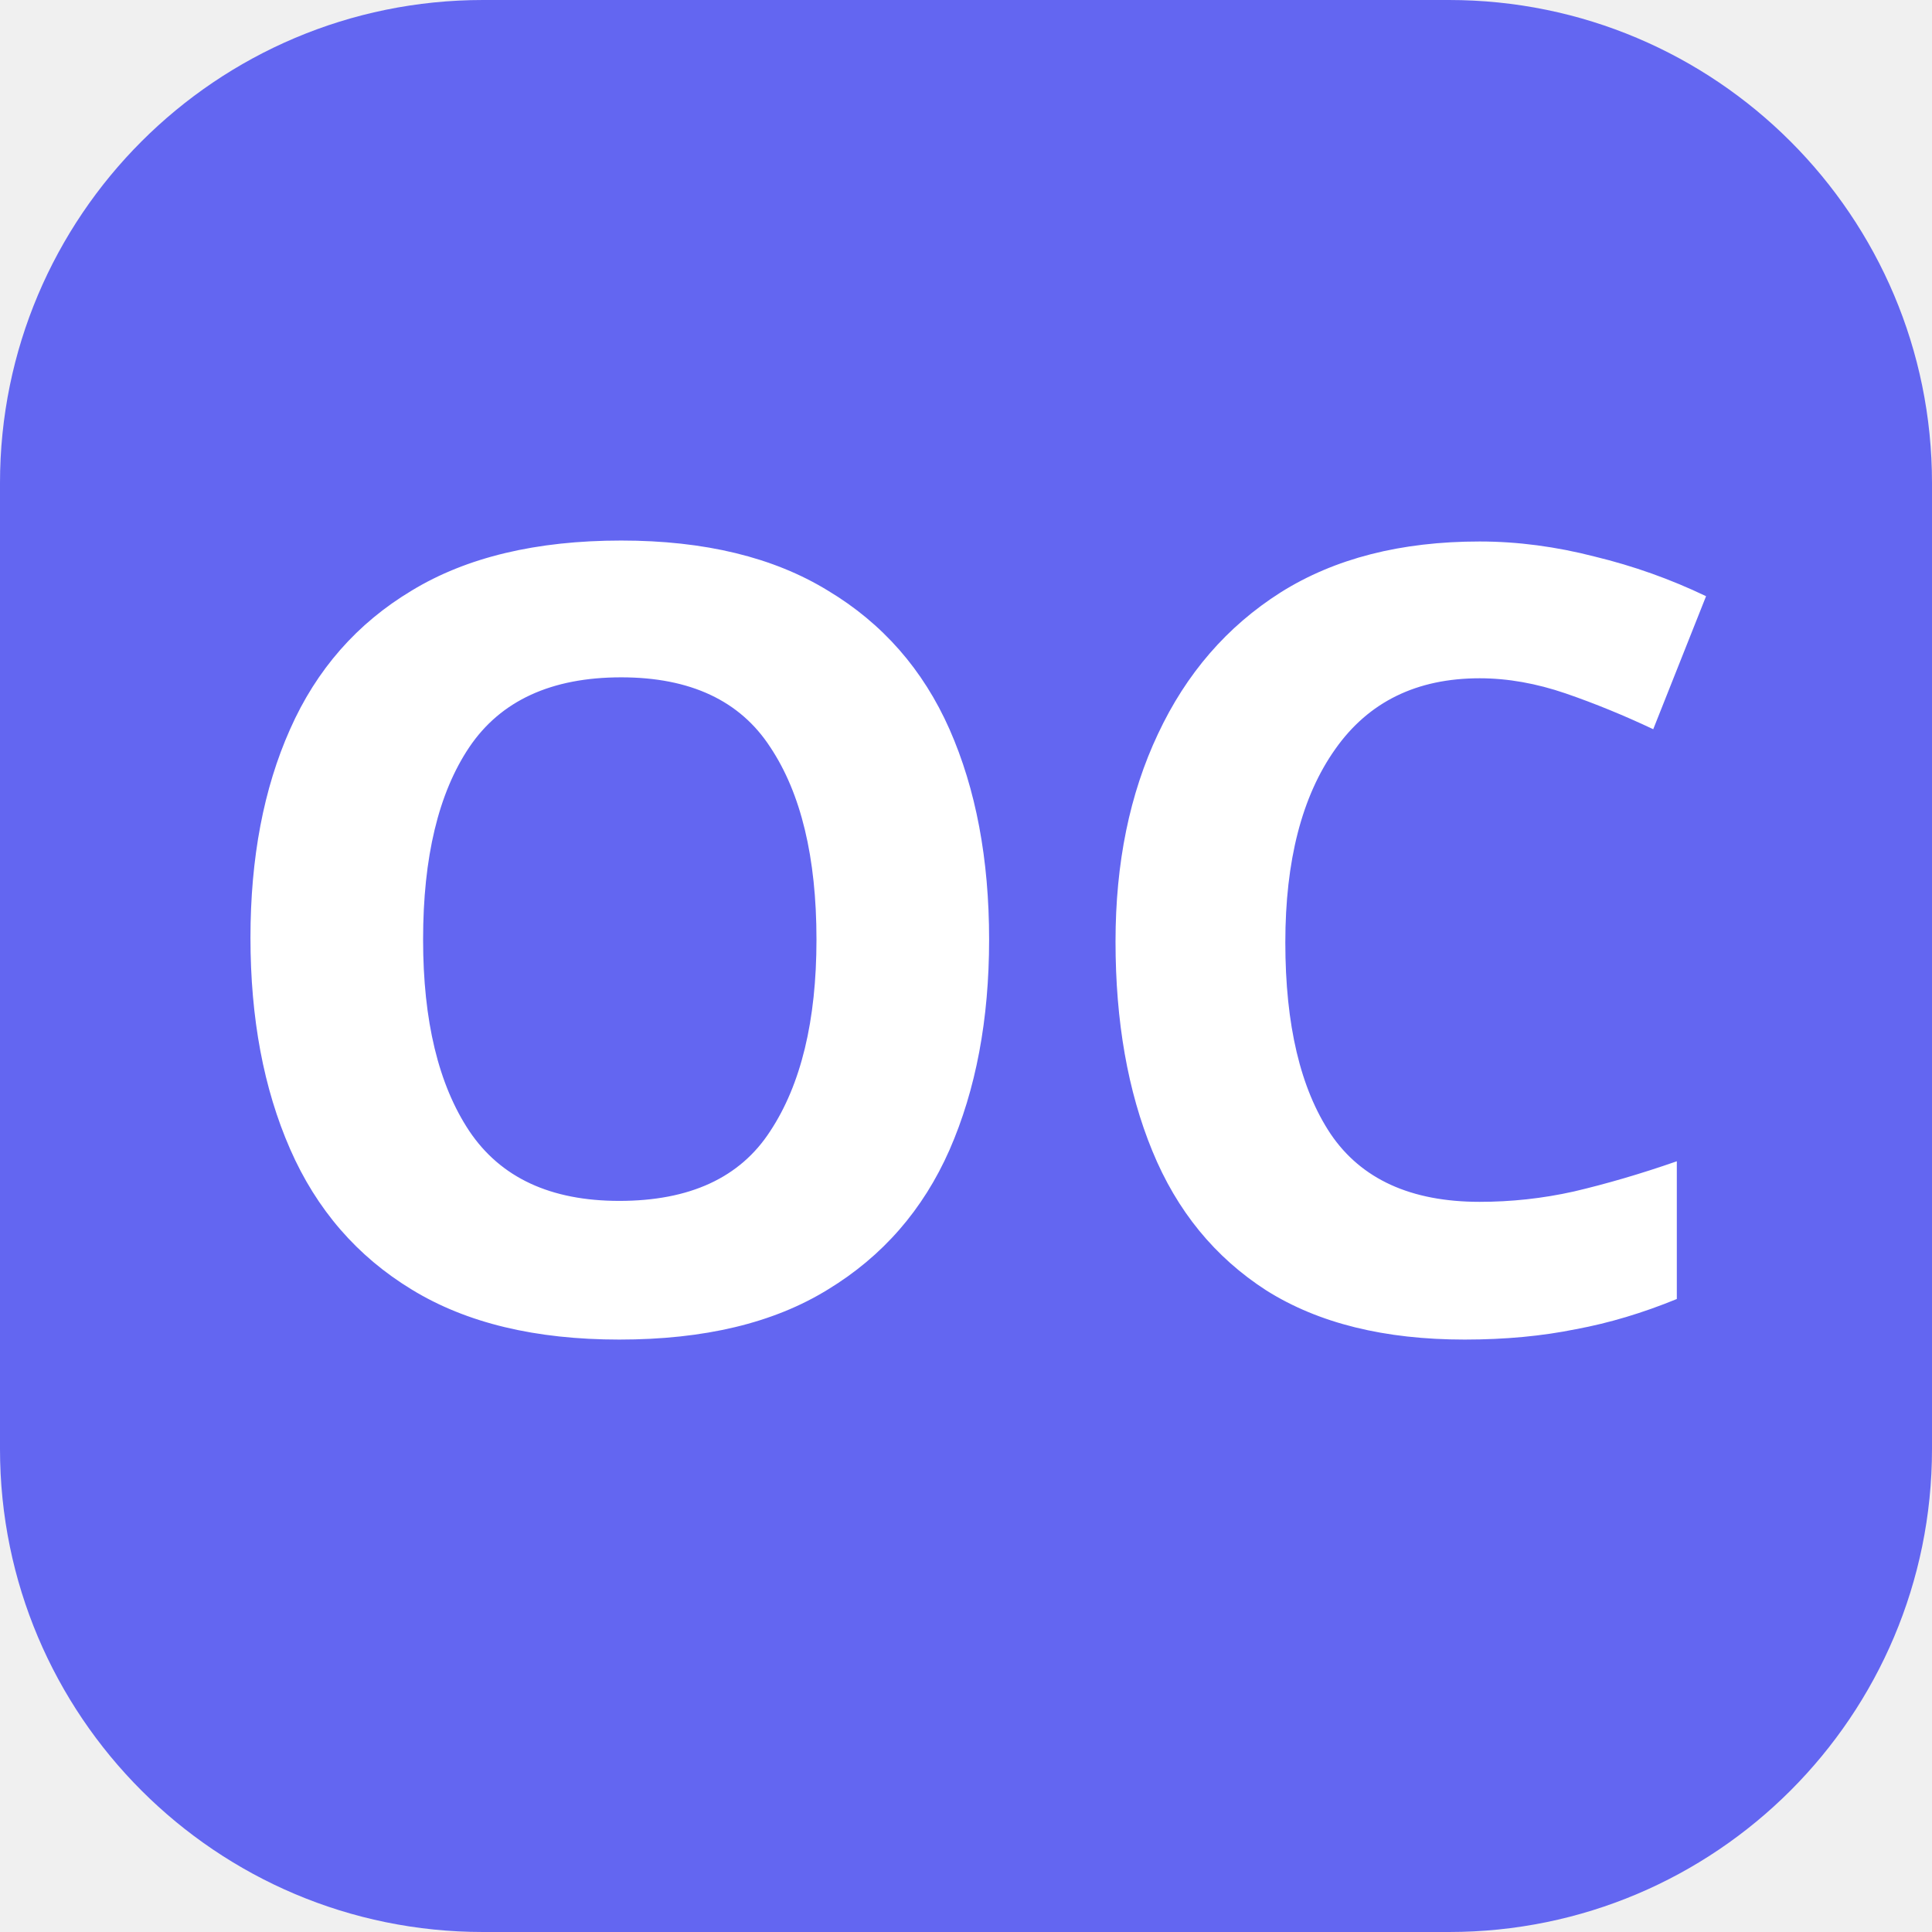
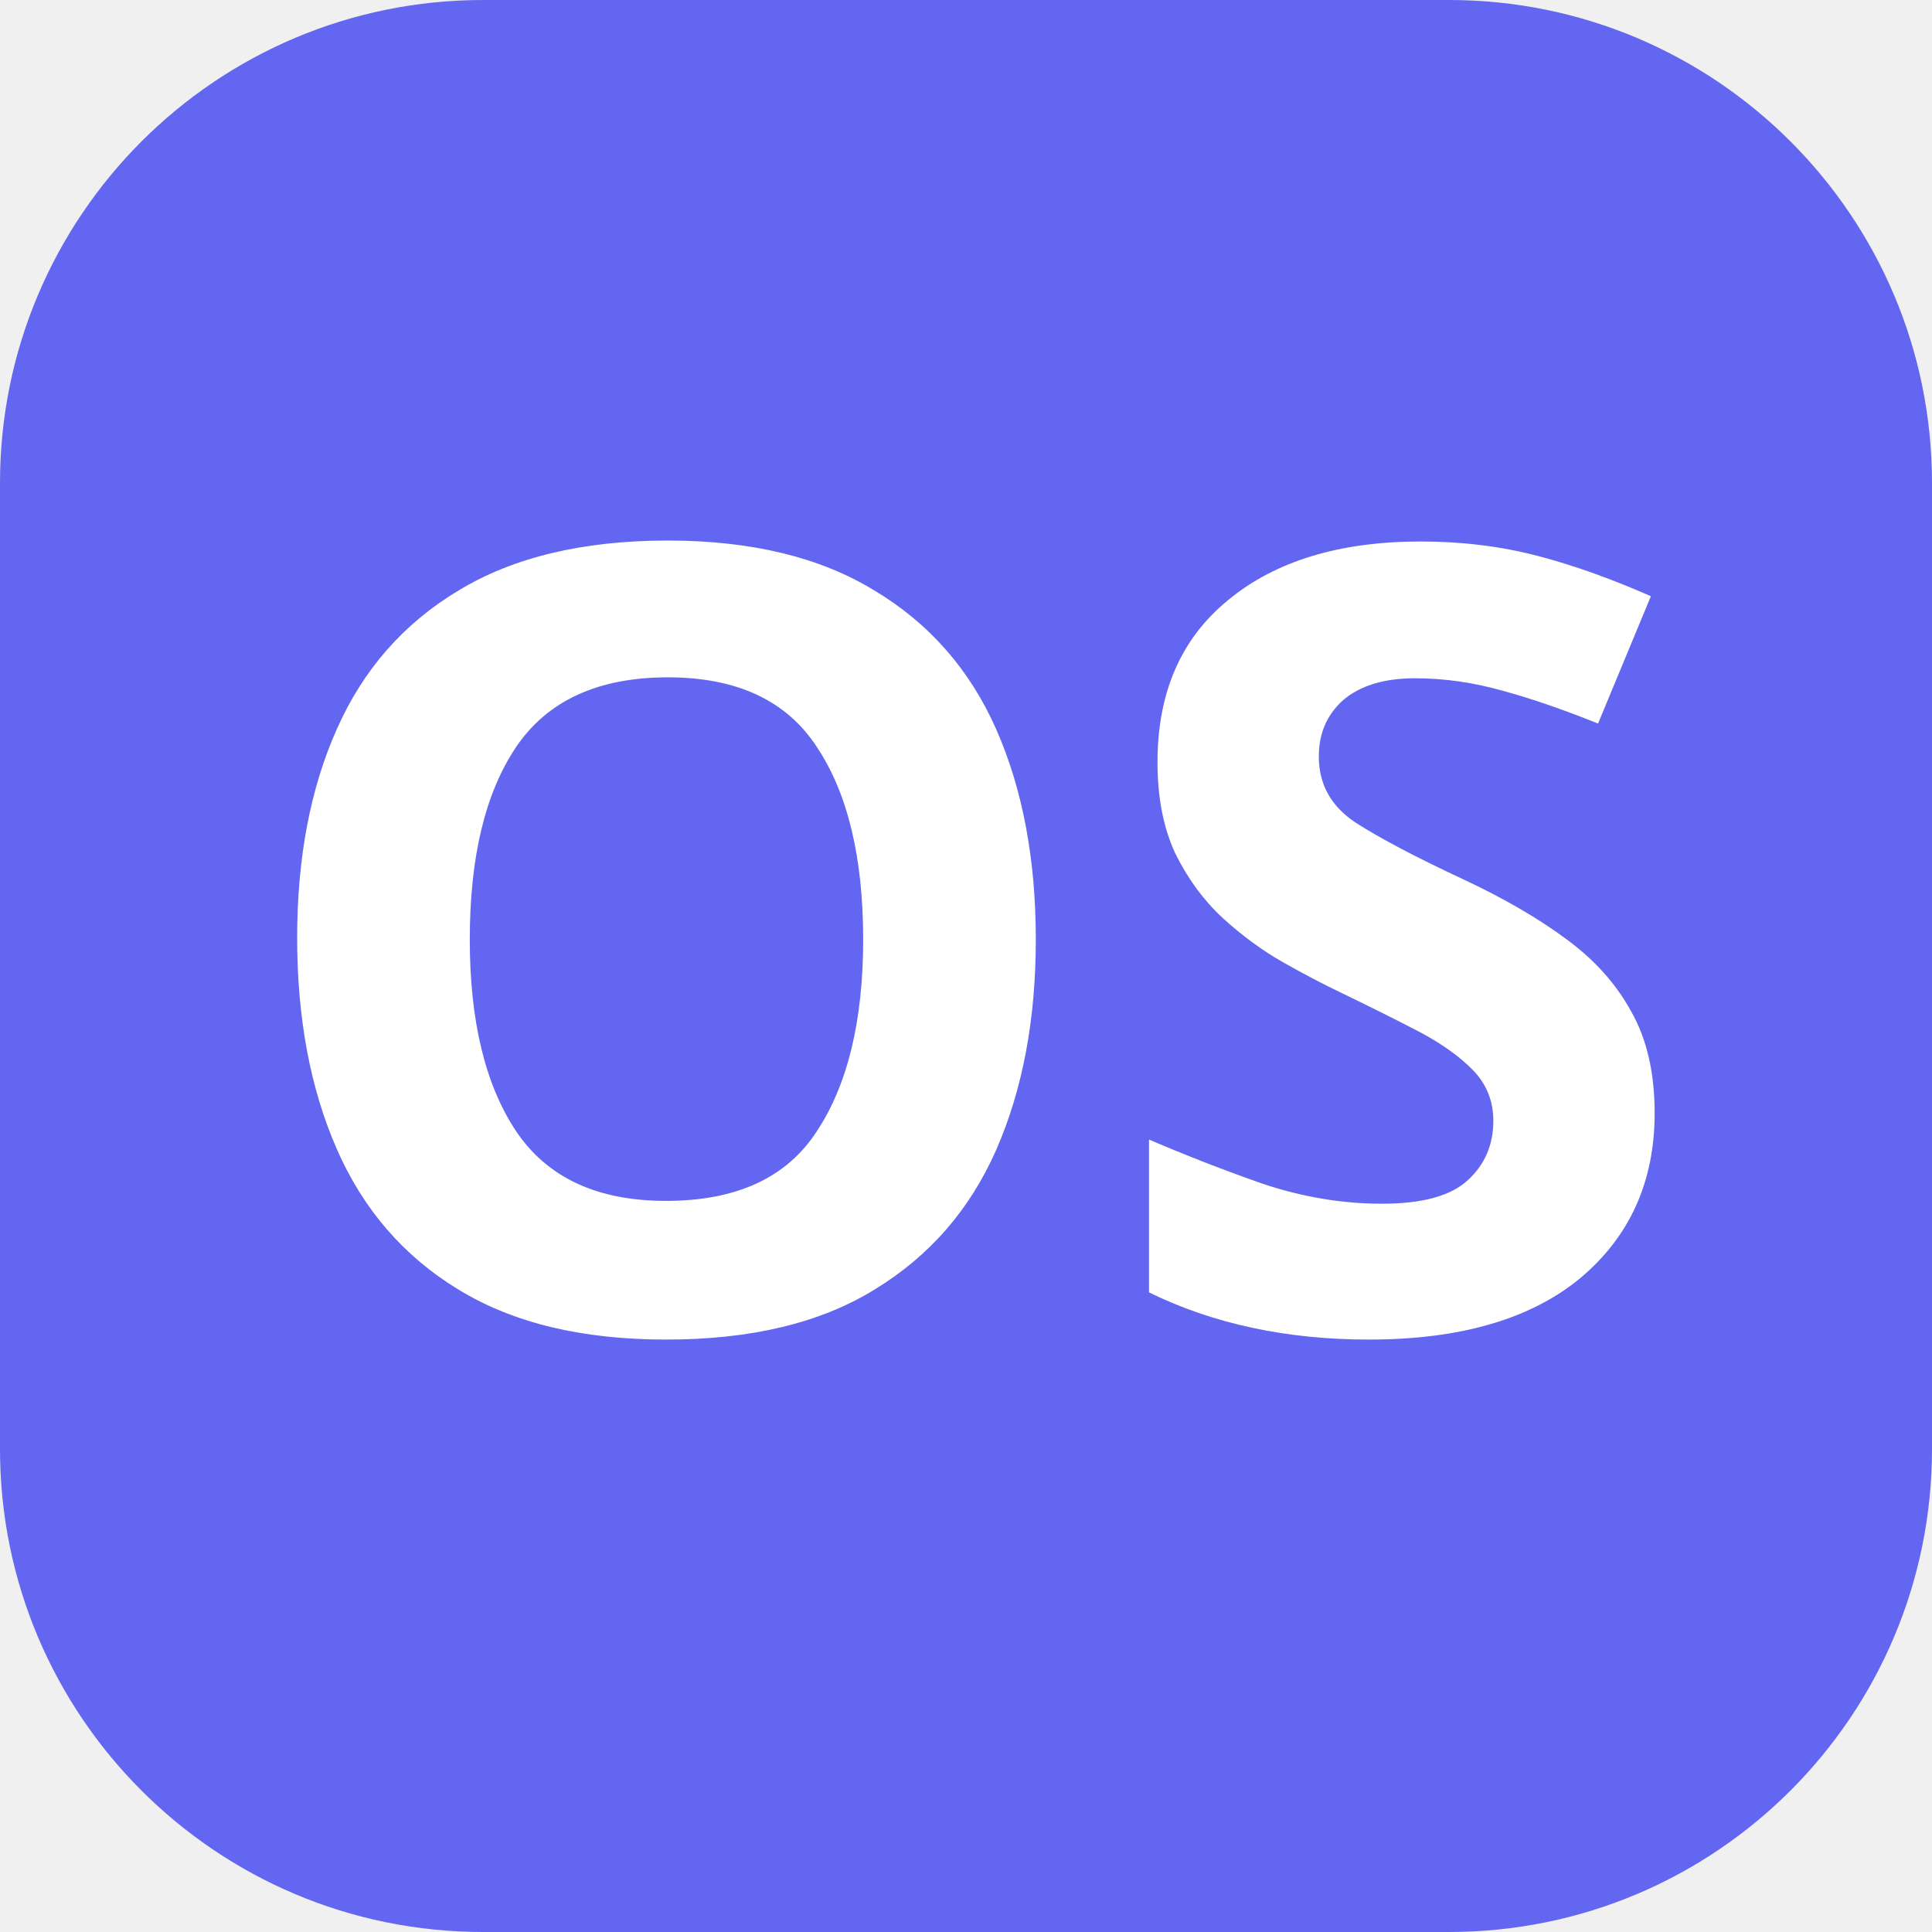
<svg xmlns="http://www.w3.org/2000/svg" viewBox="0 0 32 32">
  <rect width="32" height="32" rx="8" fill="#6366f1" />
-   <text x="16" y="22" text-anchor="middle" fill="white" font-size="18" font-weight="800" font-family="system-ui">OC</text>
+   <text x="16" y="22" text-anchor="middle" fill="white" font-size="18" font-weight="800" font-family="system-ui">OS</text>
</svg>
